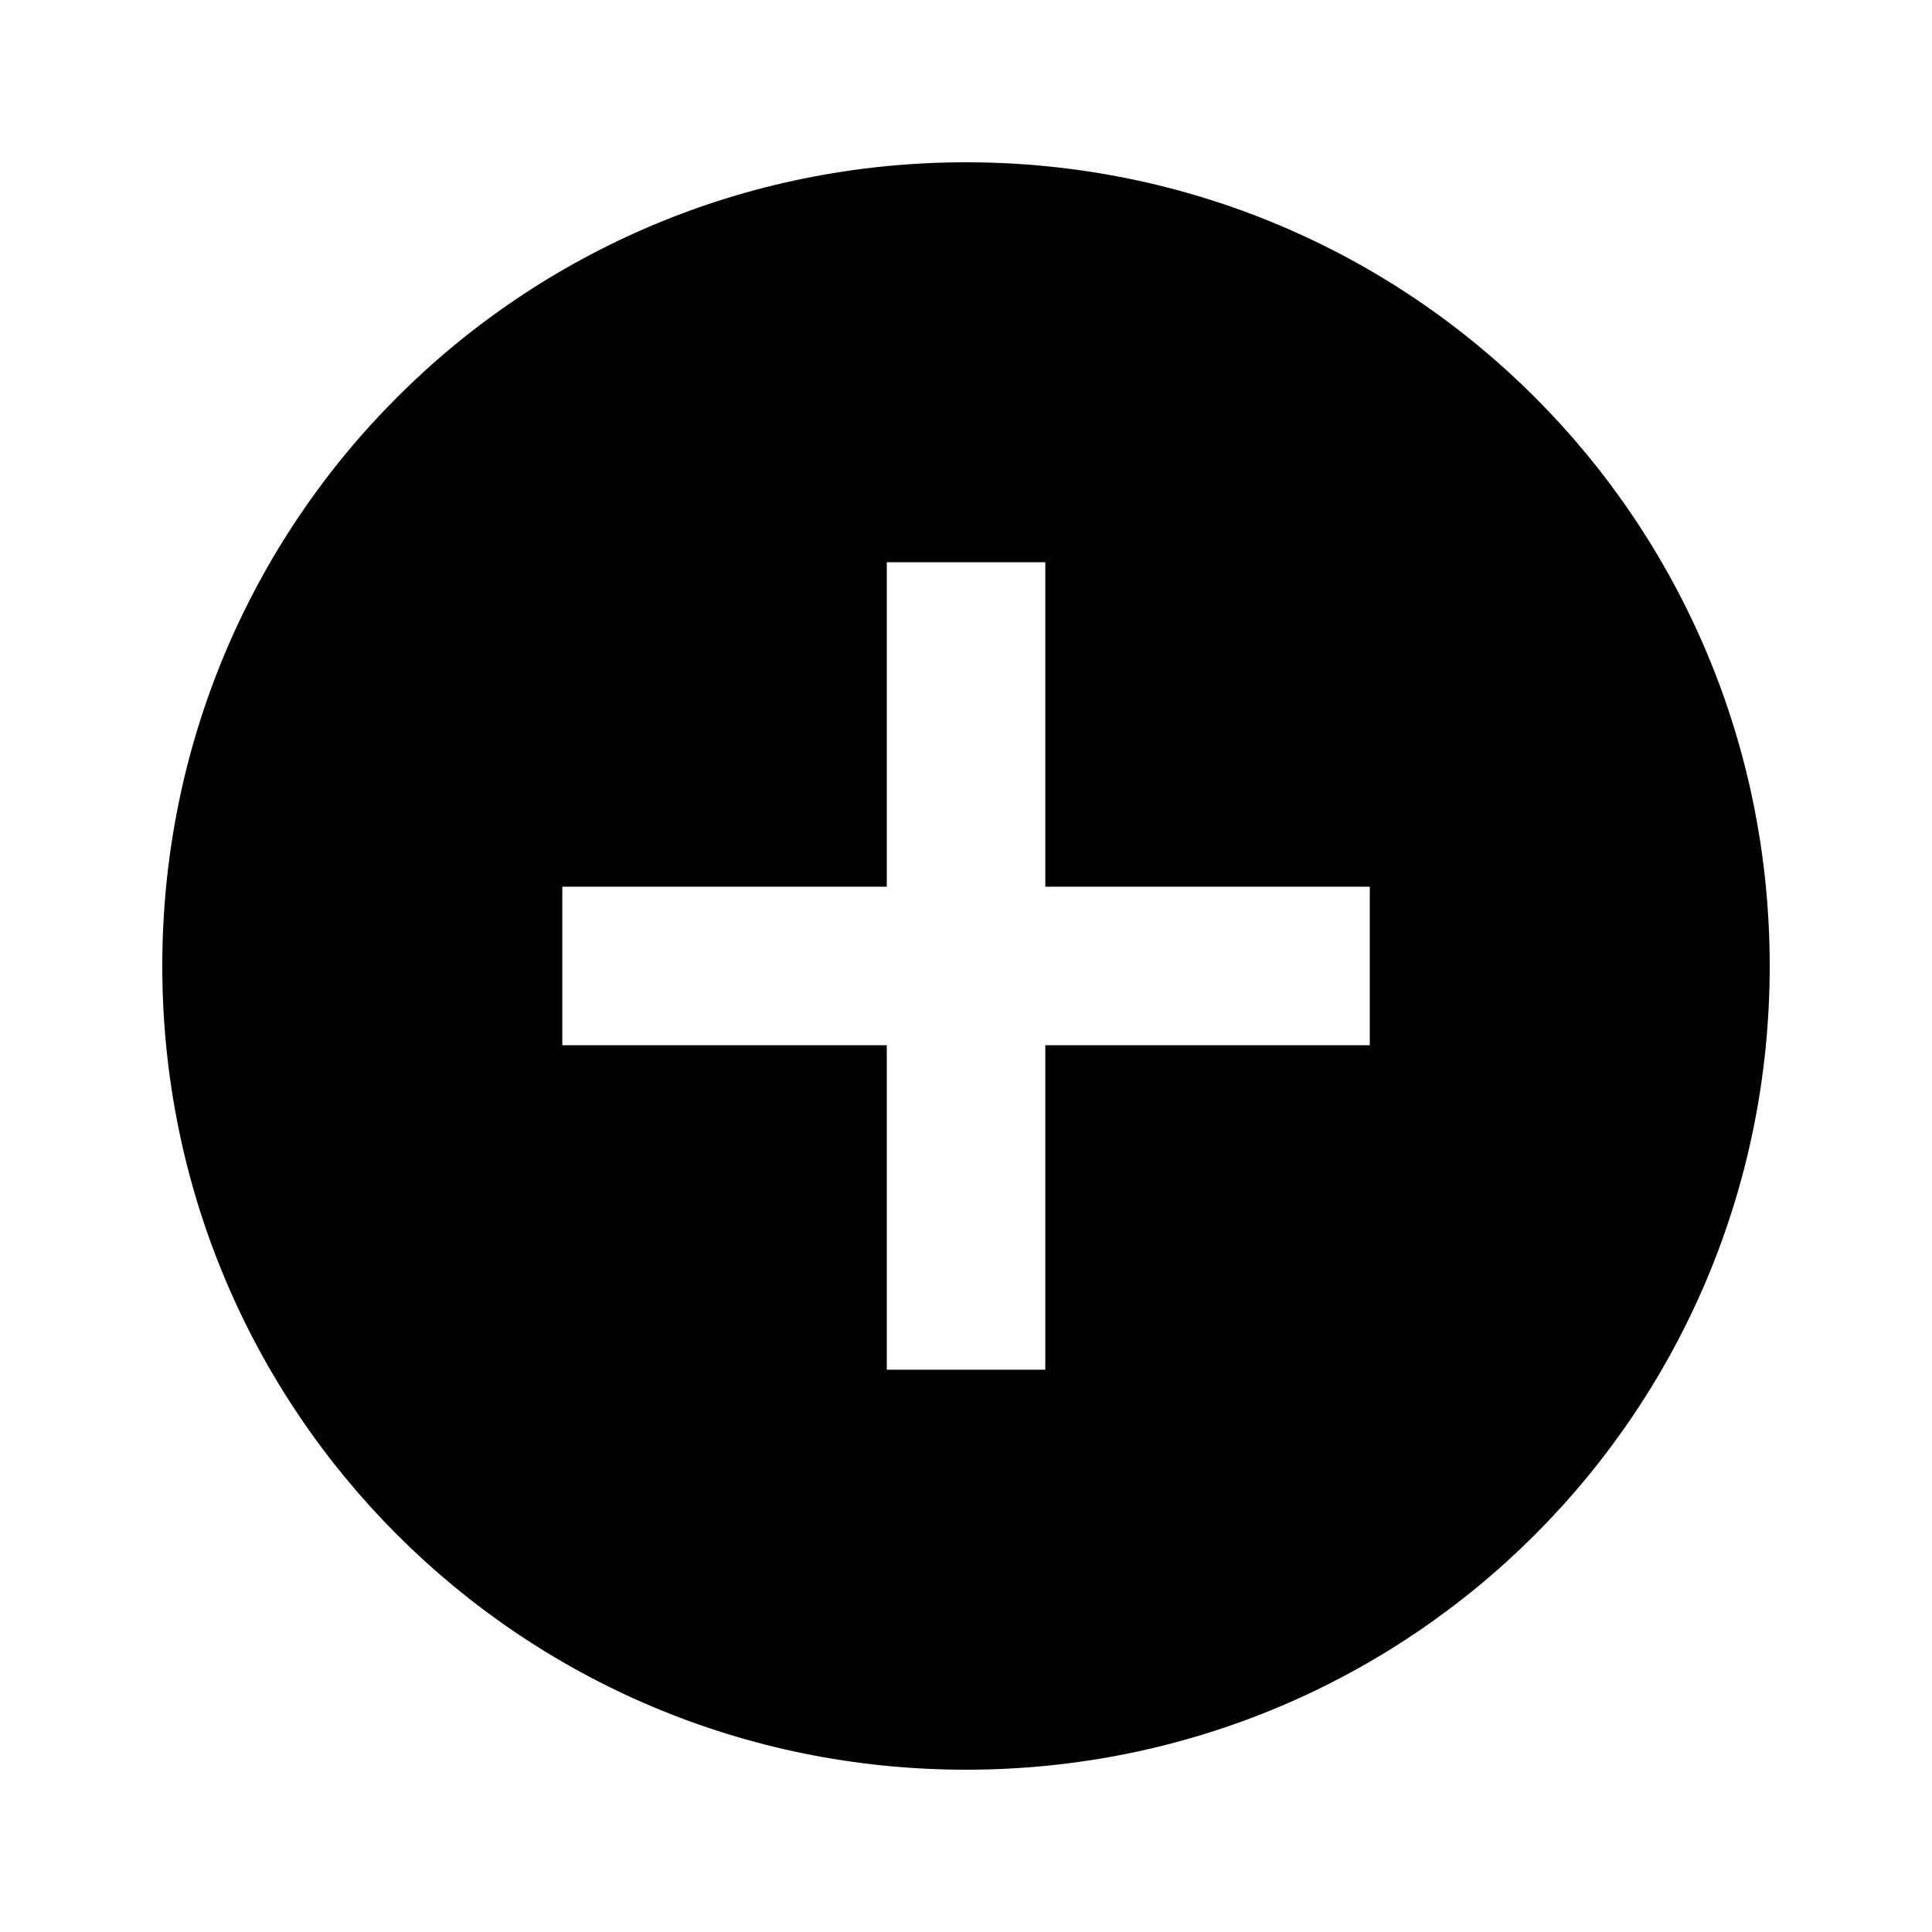
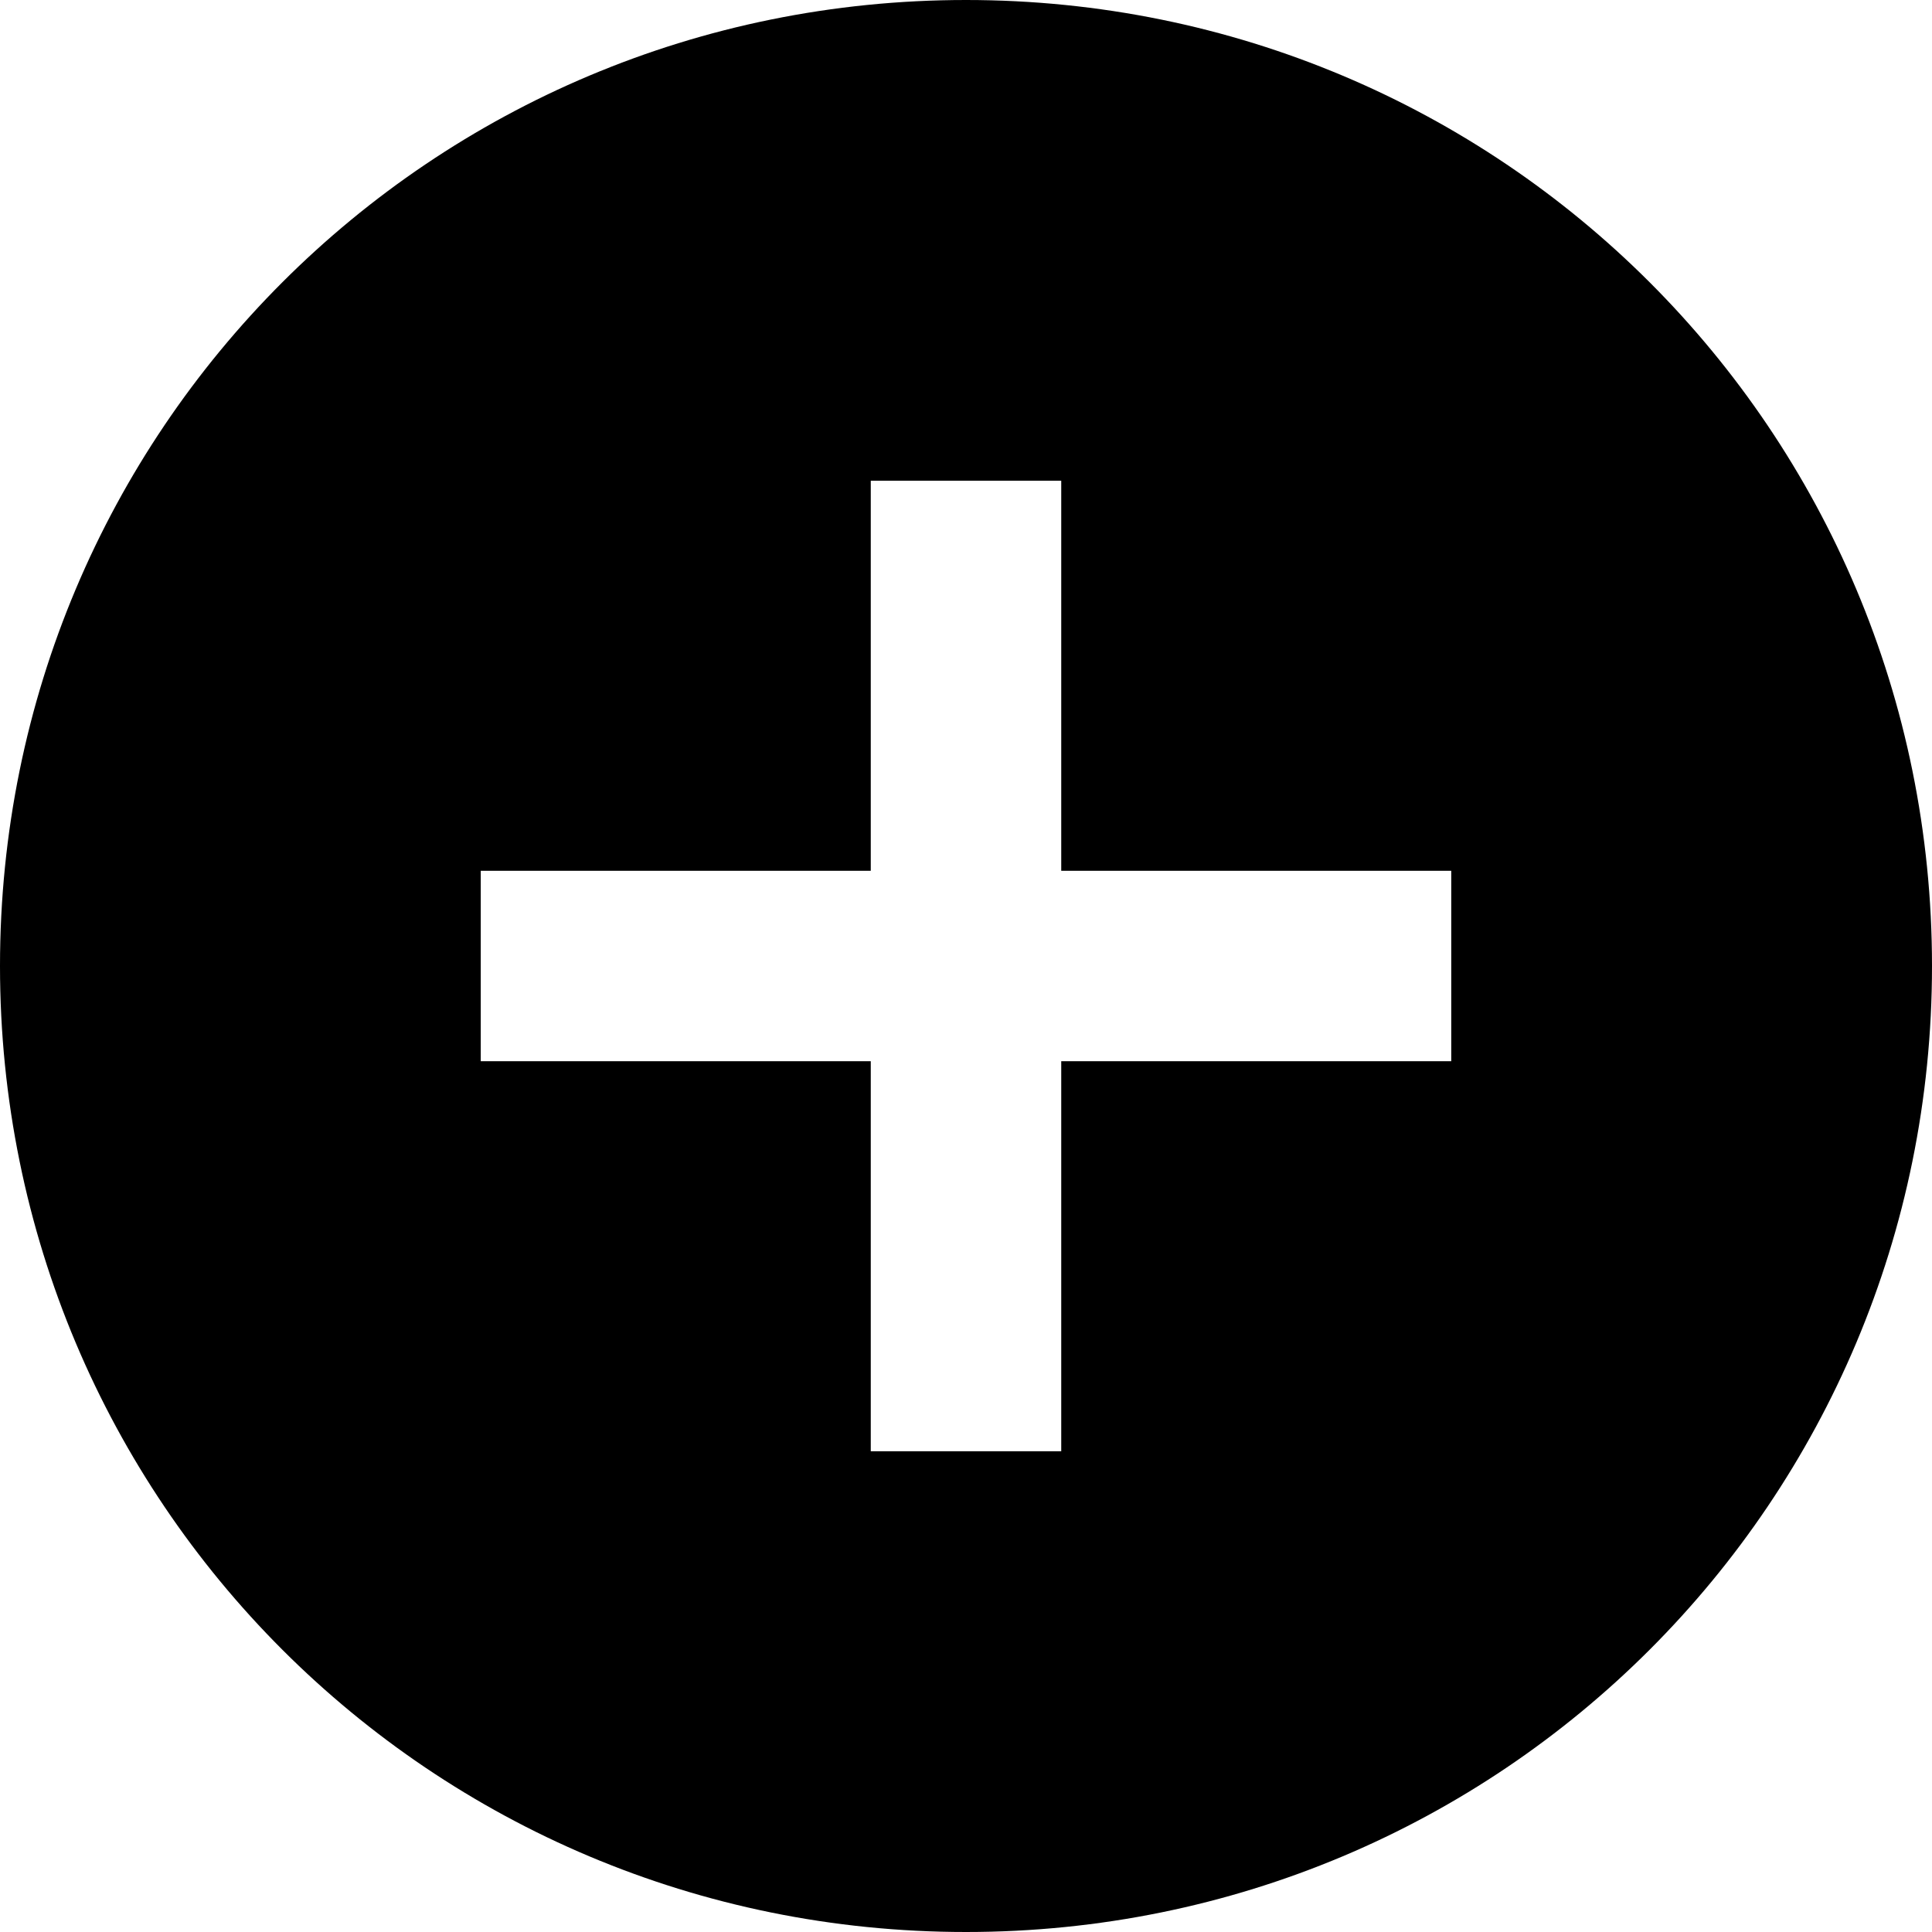
<svg xmlns="http://www.w3.org/2000/svg" version="1.1" width="24" height="24" viewBox="0 0 24 24">
-   <path d="M17.016 12.984v-1.969h-4.031v-4.031h-1.969v4.031h-4.031v1.969h4.031v4.031h1.969v-4.031h4.031zM12 2.016c5.531 0 9.984 4.453 9.984 9.984s-4.453 9.984-9.984 9.984-9.984-4.453-9.984-9.984 4.453-9.984 9.984-9.984z" />
+   <path d="M18.028 13.183v-2.366h-4.845v-4.845h-2.366v4.845h-4.845v2.366h4.845v4.845h2.366v-4.845h4.845zM12 0c6.648 0 12 5.352 12 12s-5.352 12-12 12-12-5.352-12-12 5.352-12 12-12z" />
</svg>
